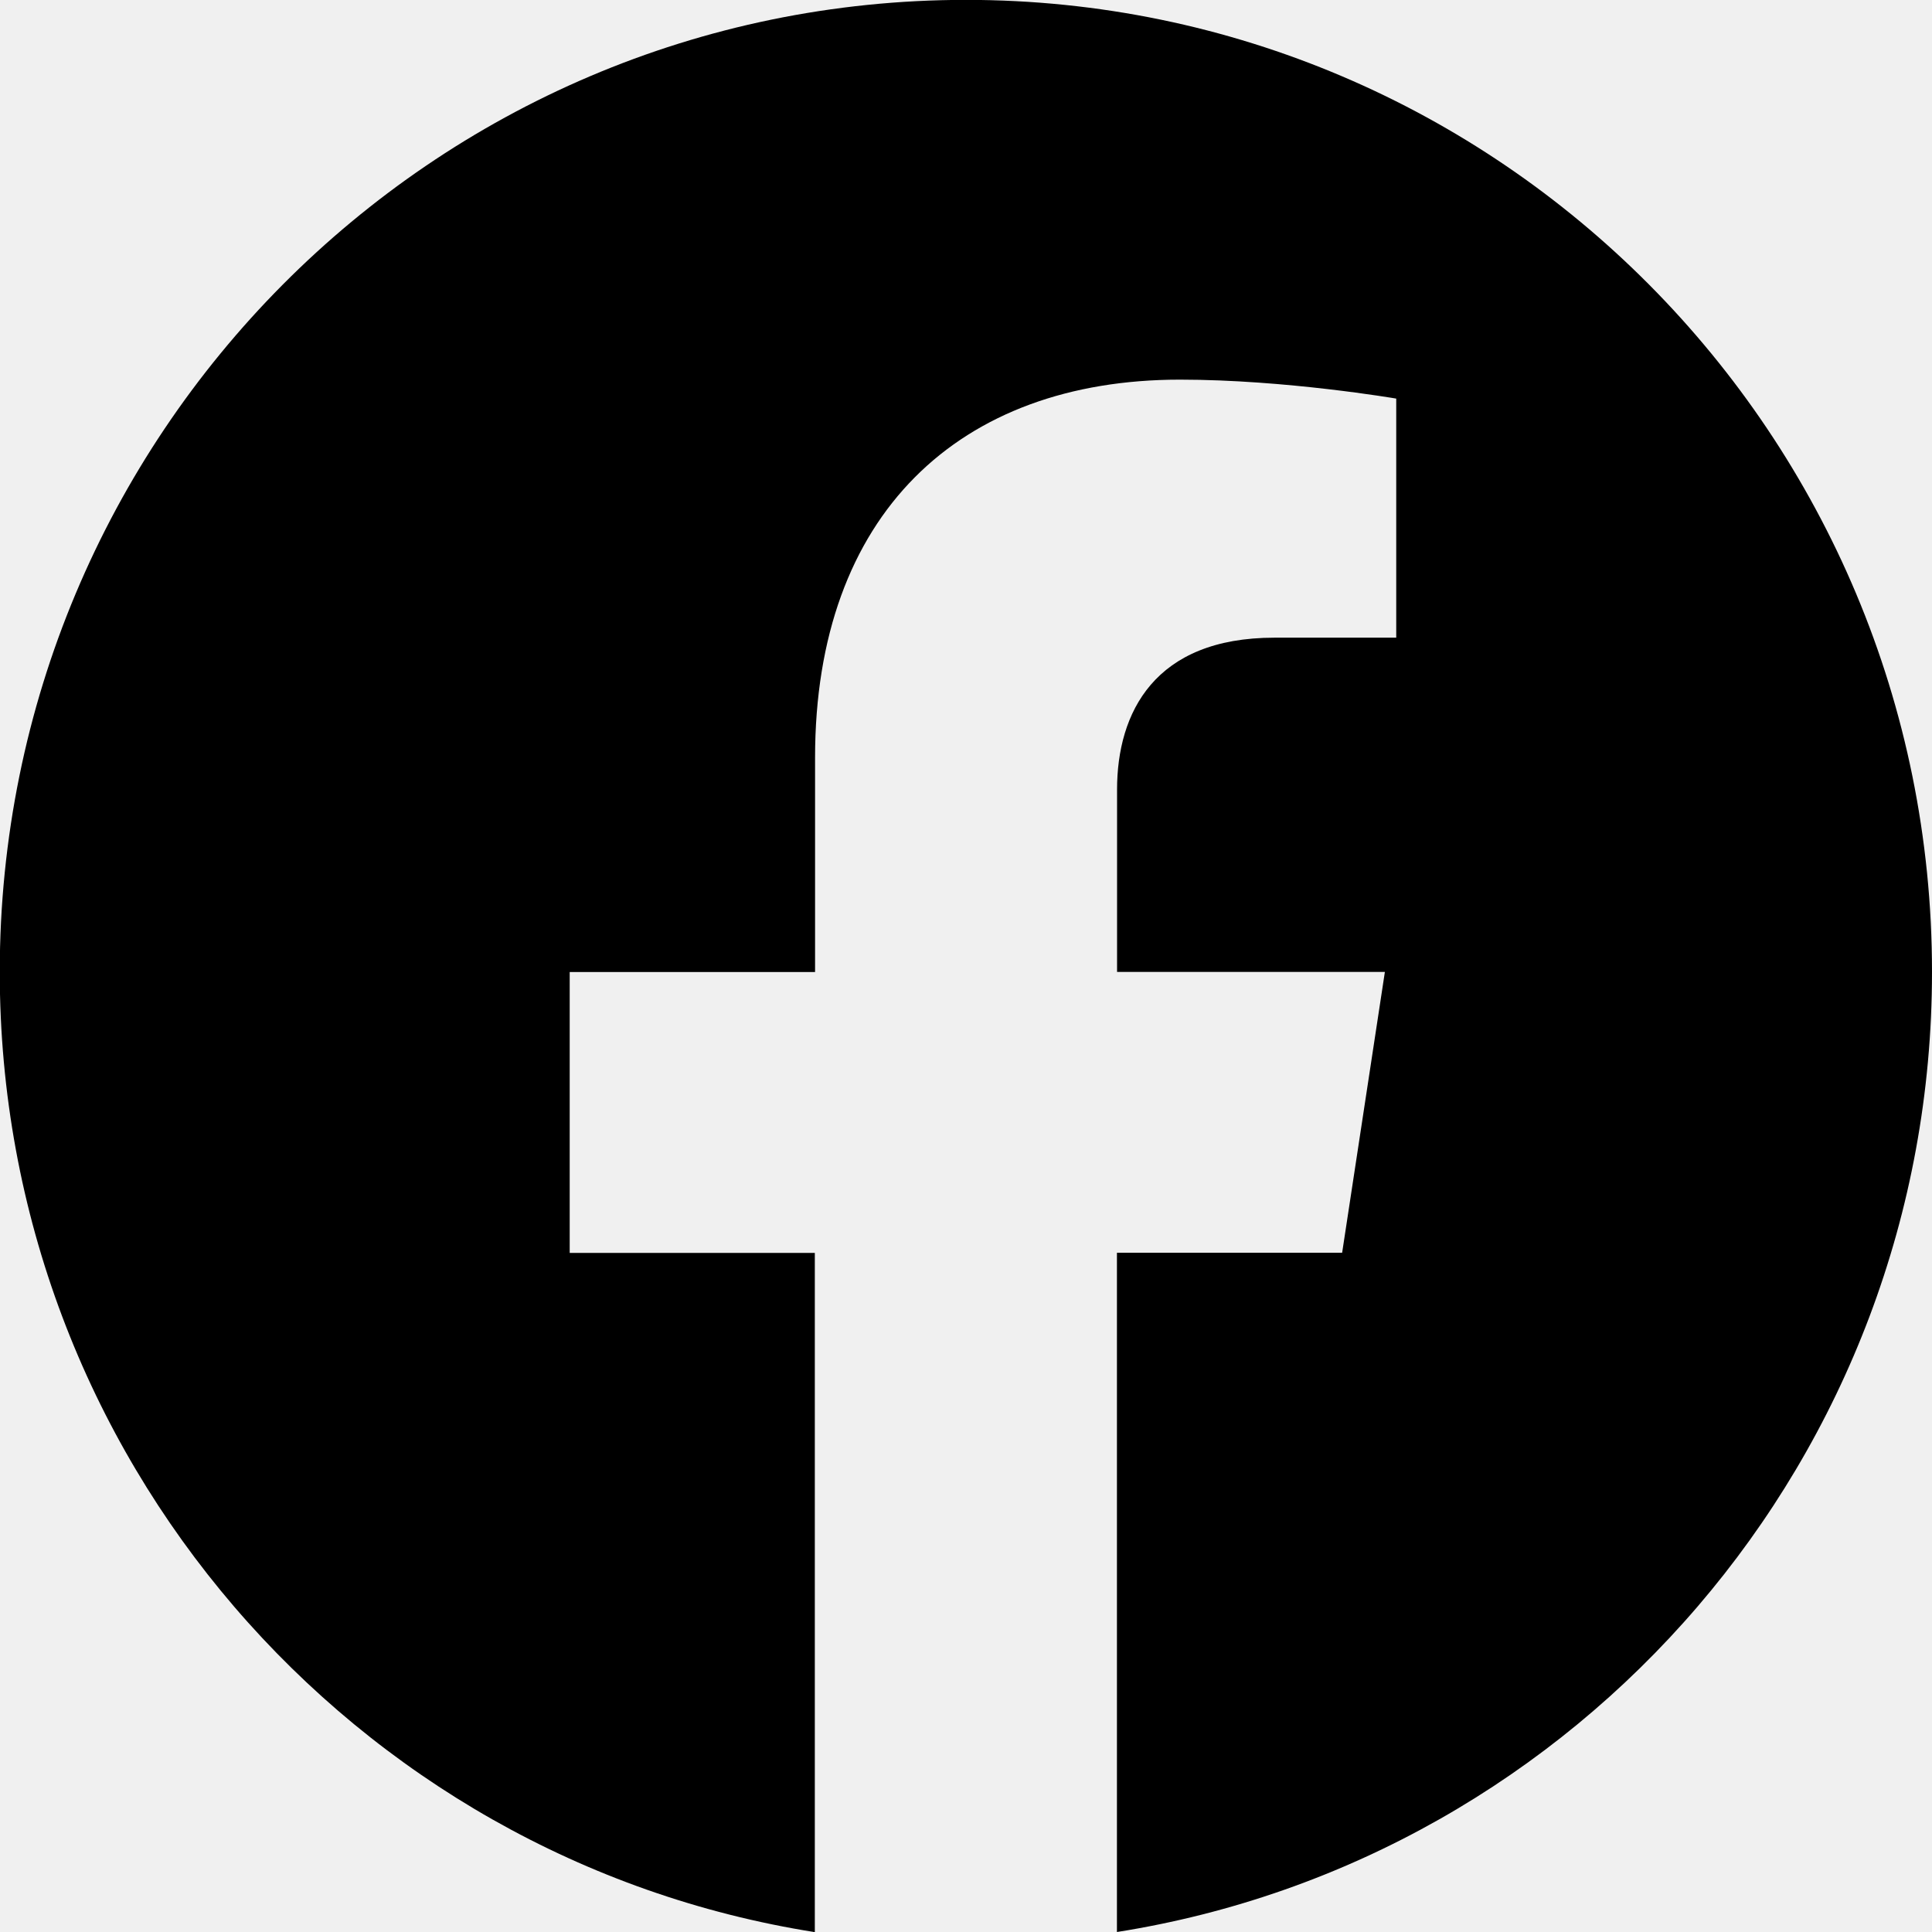
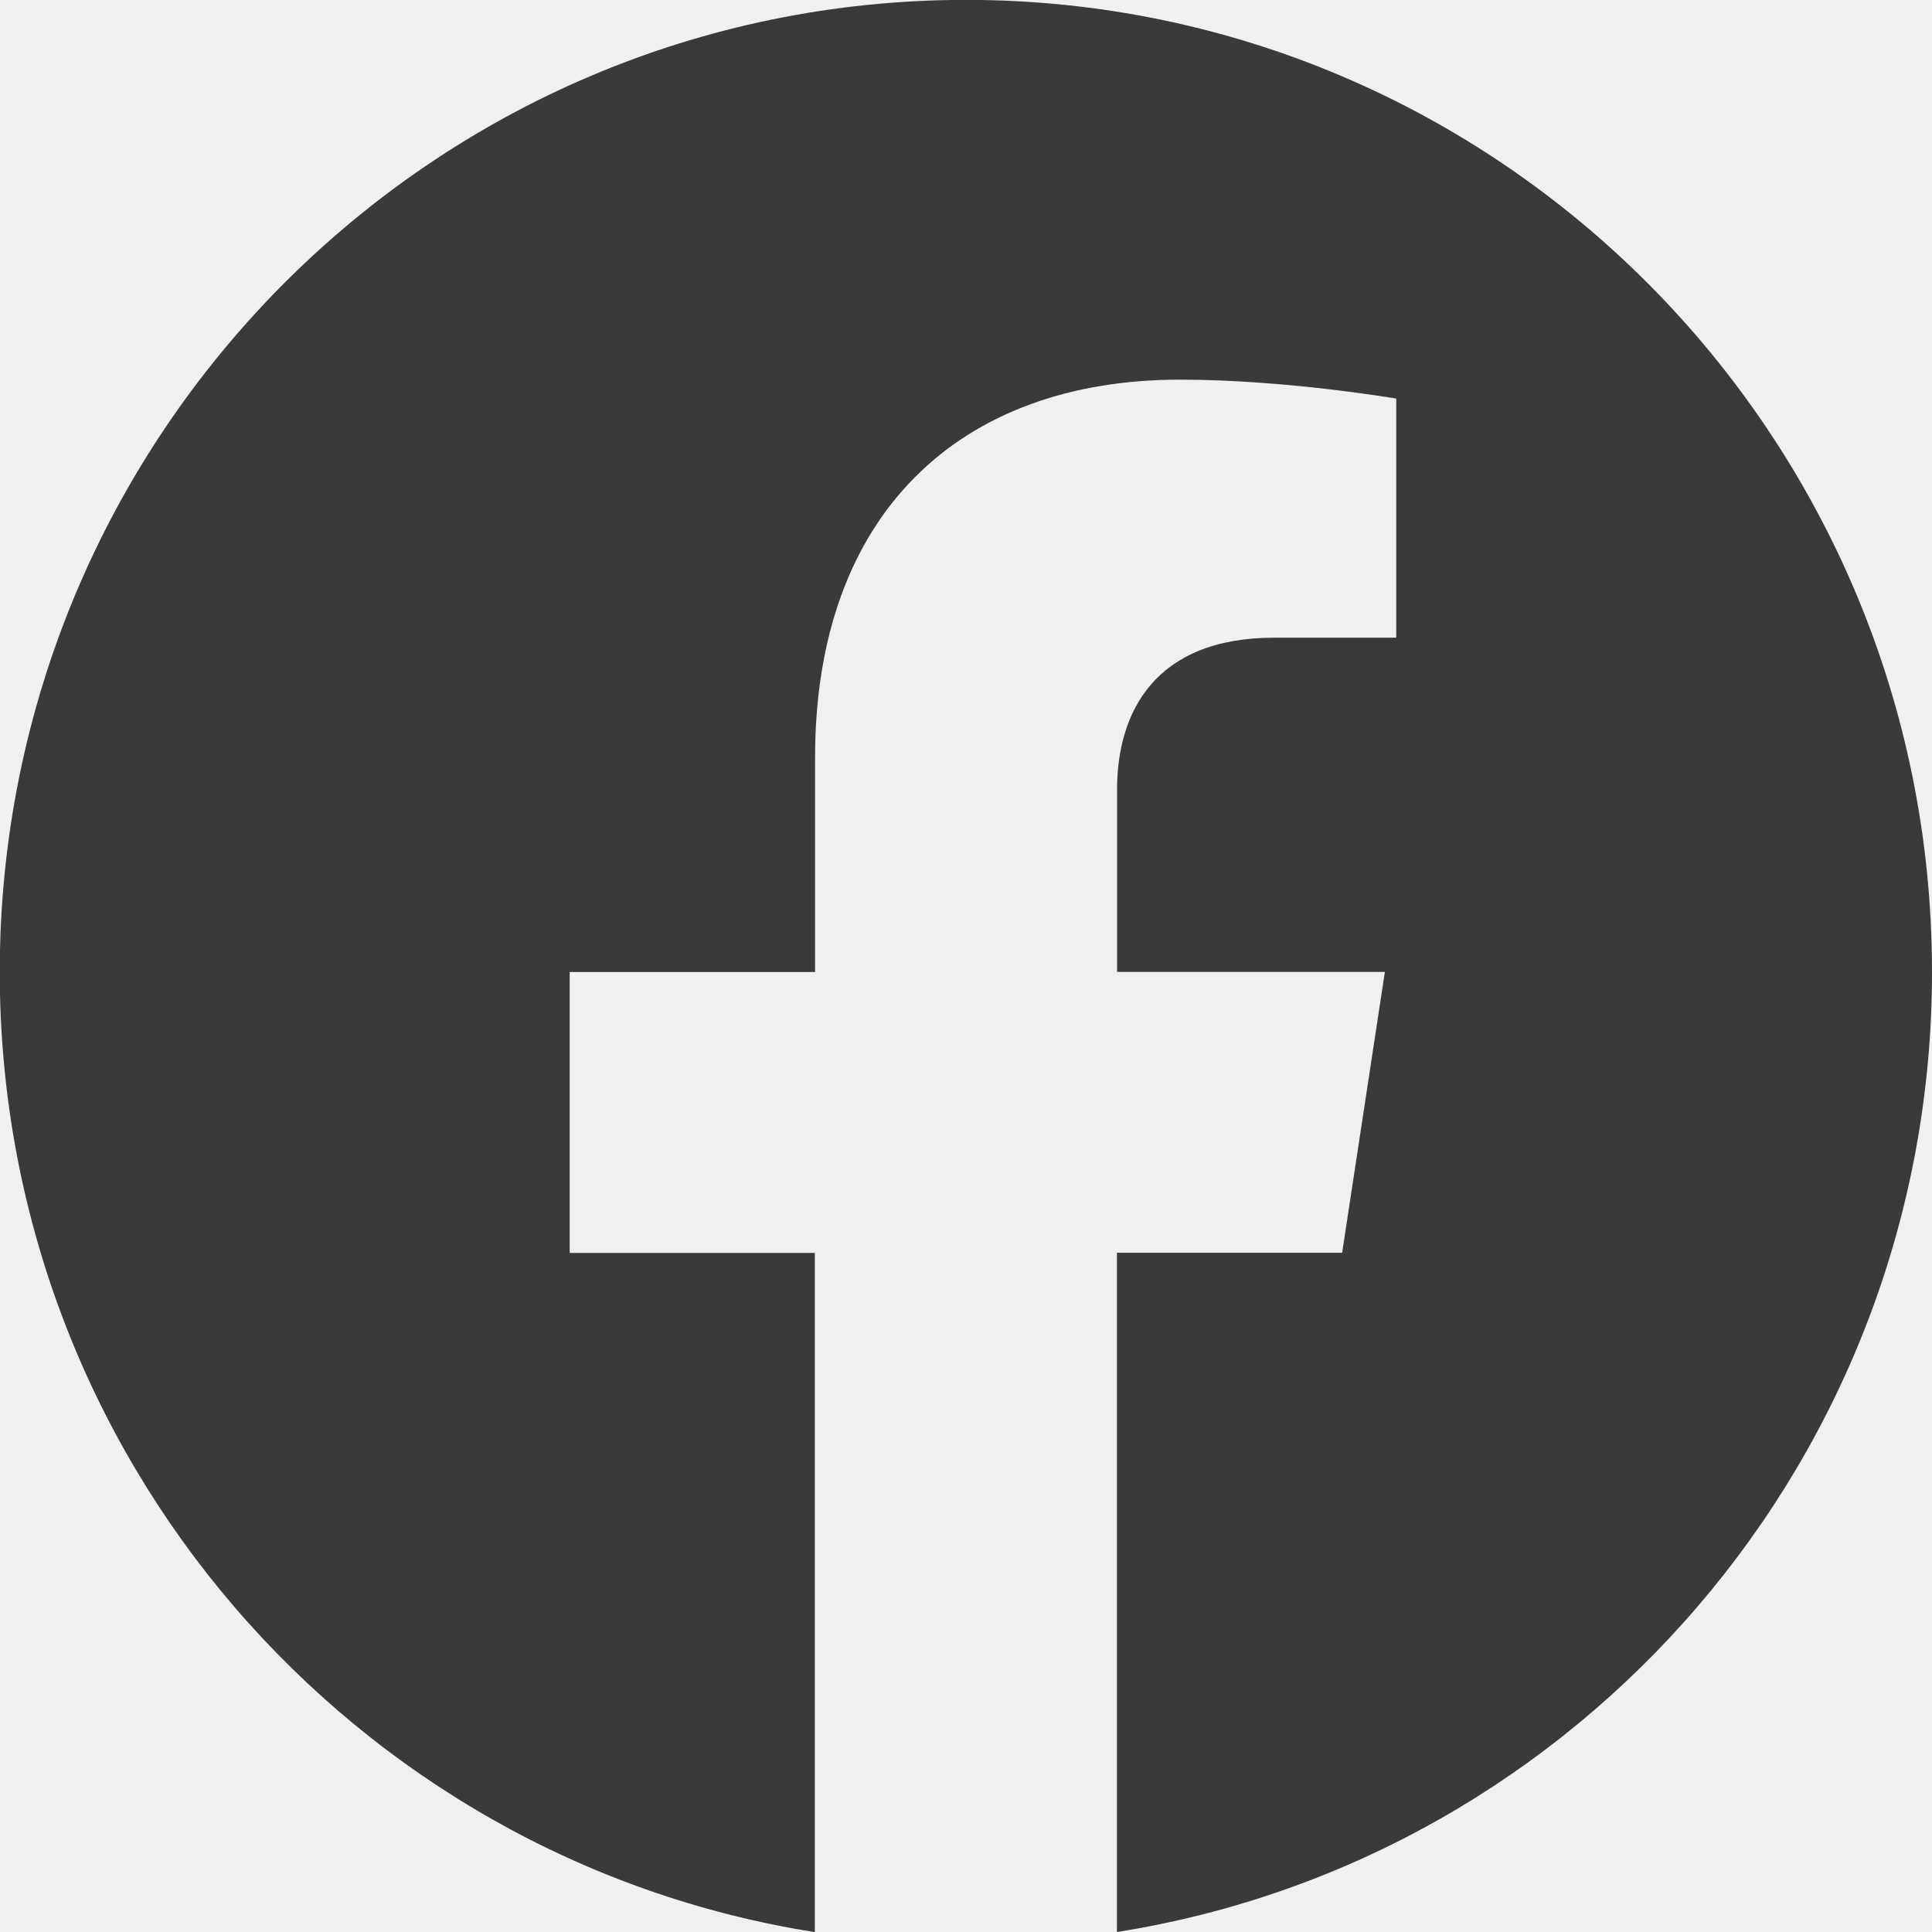
- <svg xmlns="http://www.w3.org/2000/svg" width="16" height="16" fill="currentColor" class="bi bi-facebook" viewBox="0 0 16 16">
-   <path d="M16 8.049c0-4.446-3.582-8.05-8-8.05C3.58 0-.002 3.603-.002 8.05c0 4.017 2.926 7.347 6.75 7.951v-5.625h-2.03V8.05H6.75V6.275c0-2.017 1.195-3.131 3.022-3.131.876 0 1.791.157 1.791.157v1.98h-1.009c-.993 0-1.303.621-1.303 1.258v1.51h2.218l-.354 2.326H9.25V16c3.824-.604 6.75-3.934 6.75-7.951z" />
+ <svg xmlns="http://www.w3.org/2000/svg" width="16" height="16" viewBox="0 0 16 16" fill="none">
+   <g clip-path="url(#clip0_101_4)">
+     <path d="M16 8.049C16 3.603 12.418 -0.001 8 -0.001C3.58 -7.08003e-06 -0.002 3.603 -0.002 8.05C-0.002 12.067 2.924 15.397 6.748 16.001V10.376H4.718V8.05H6.75V6.275C6.75 4.258 7.945 3.144 9.772 3.144C10.648 3.144 11.563 3.301 11.563 3.301V5.281H10.554C9.561 5.281 9.251 5.902 9.251 6.539V8.049H11.469L11.115 10.375H9.25V16C13.074 15.396 16 12.066 16 8.049Z" fill="#3A3A3A" />
+   </g>
+   <defs>
+     <clipPath id="clip0_101_4">
+       <rect width="16" height="16" fill="white" />
+     </clipPath>
+   </defs>
</svg>
